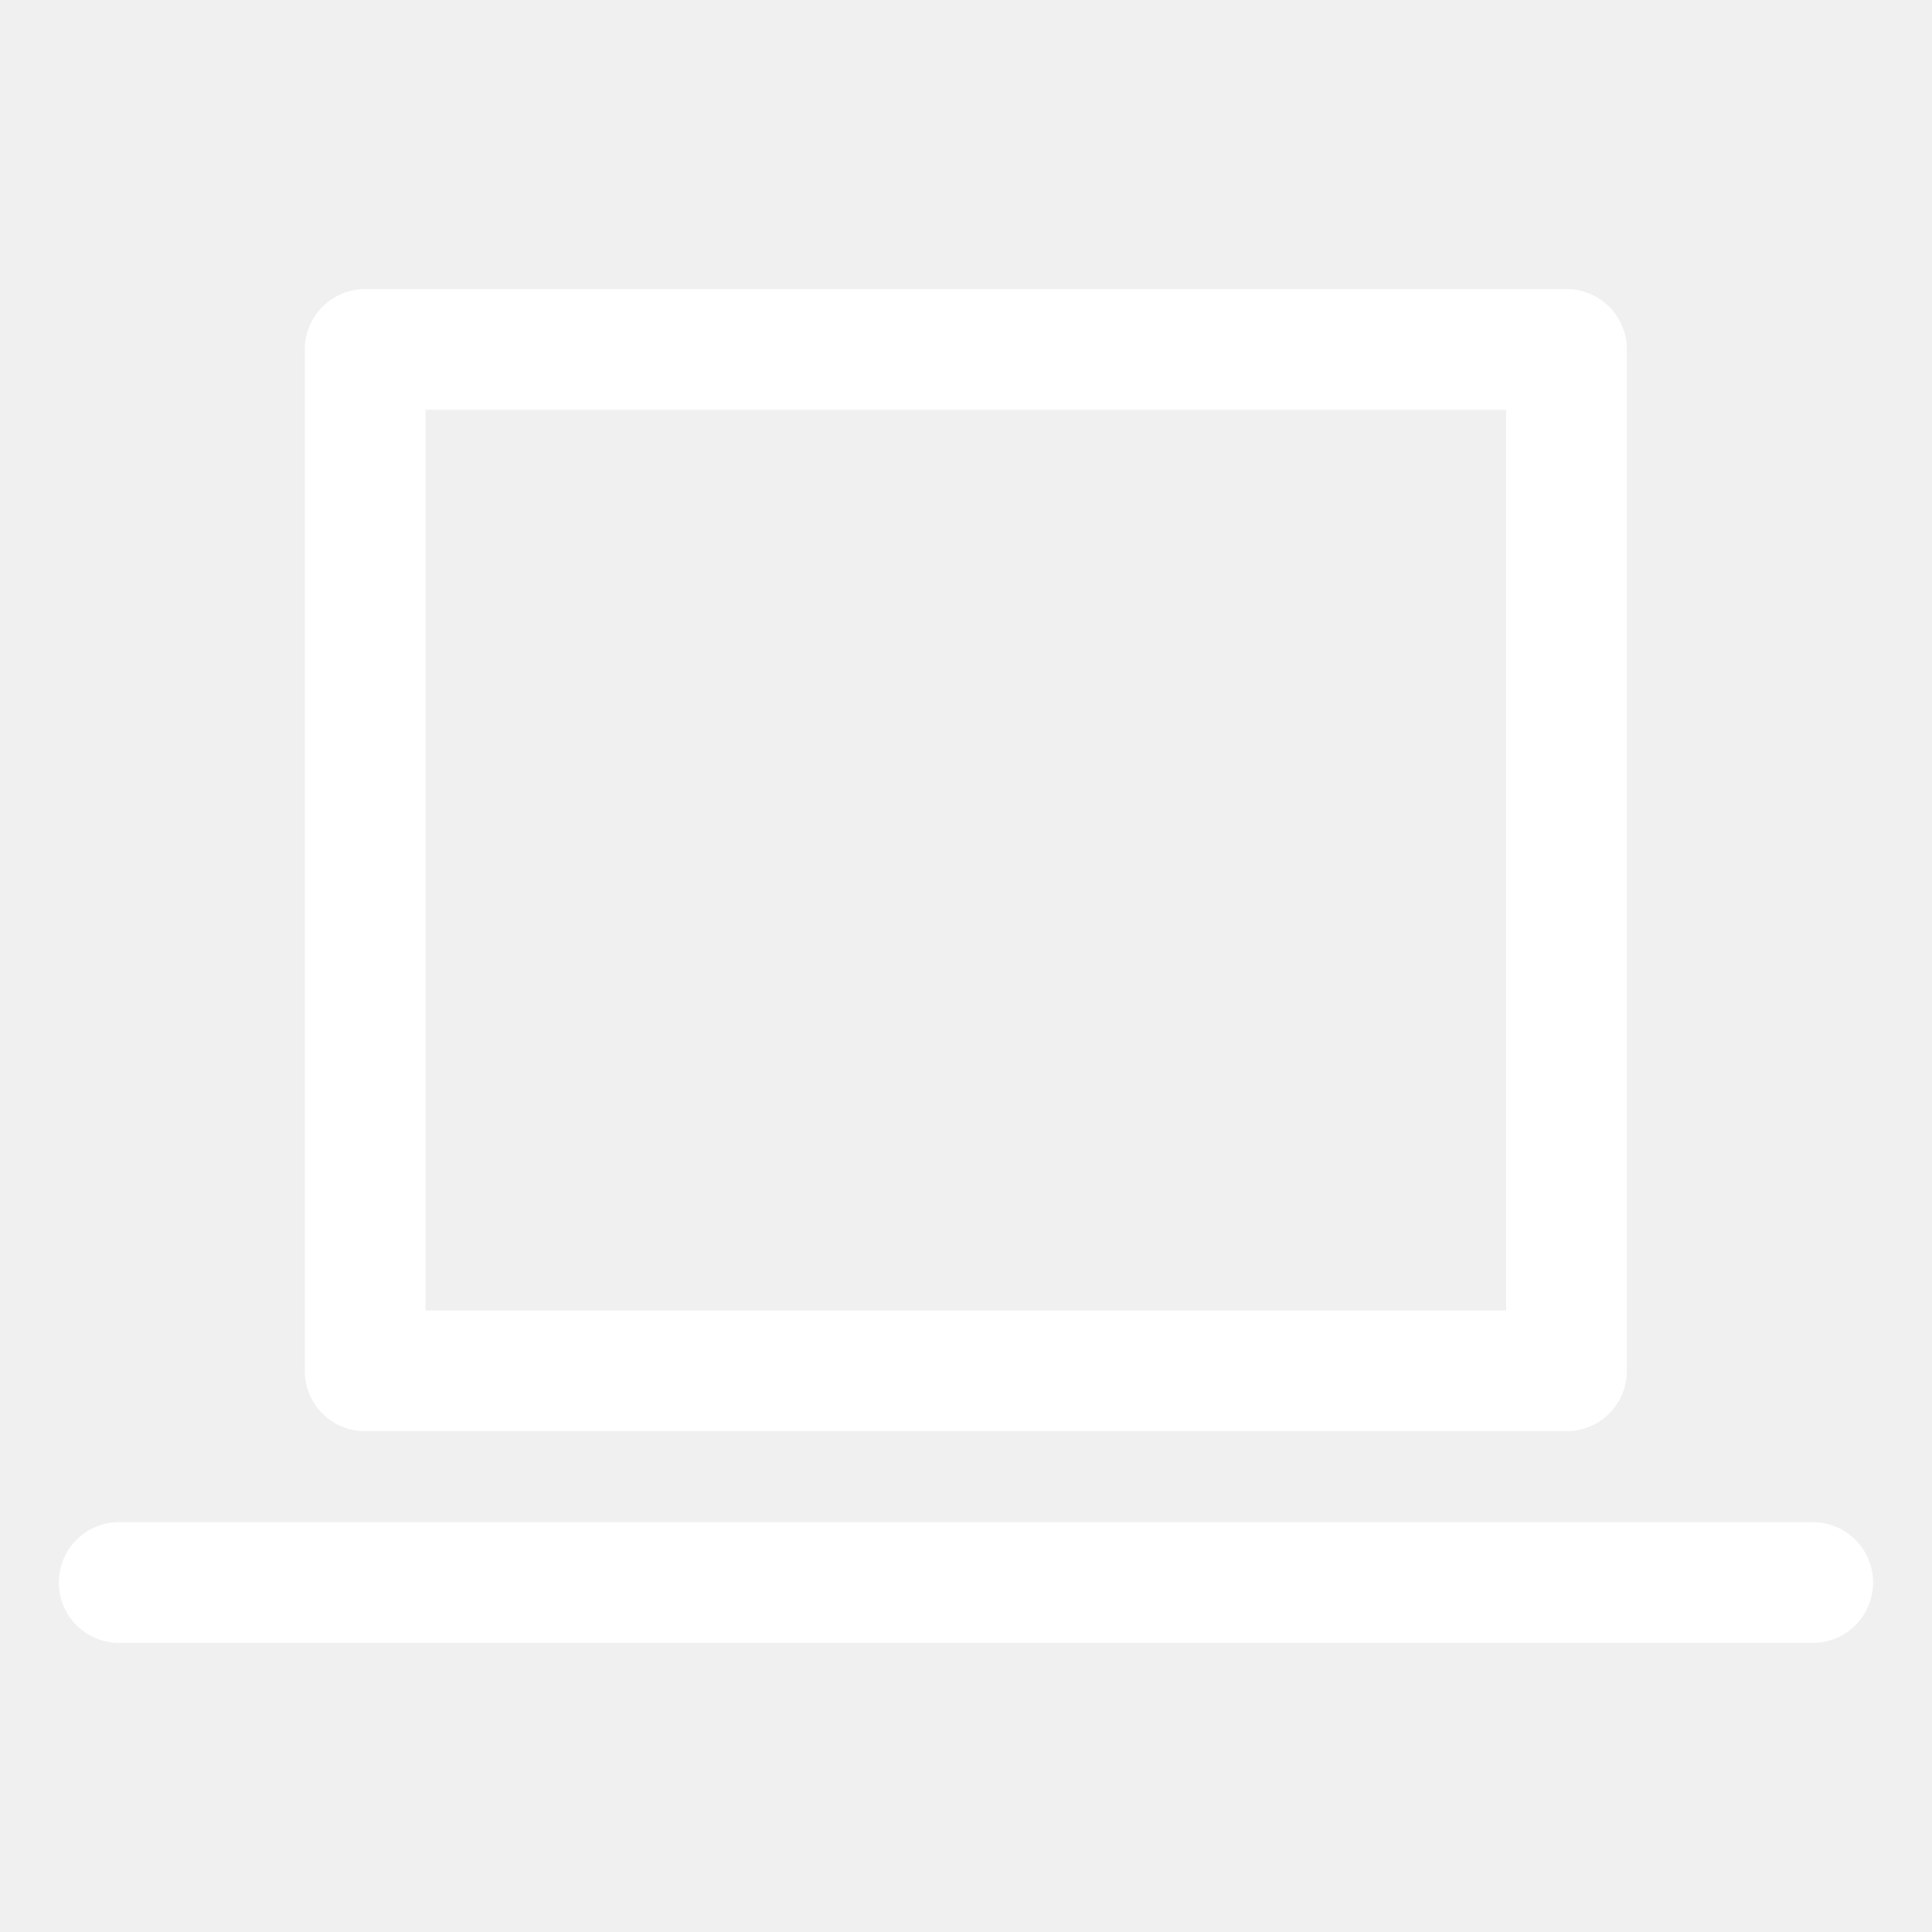
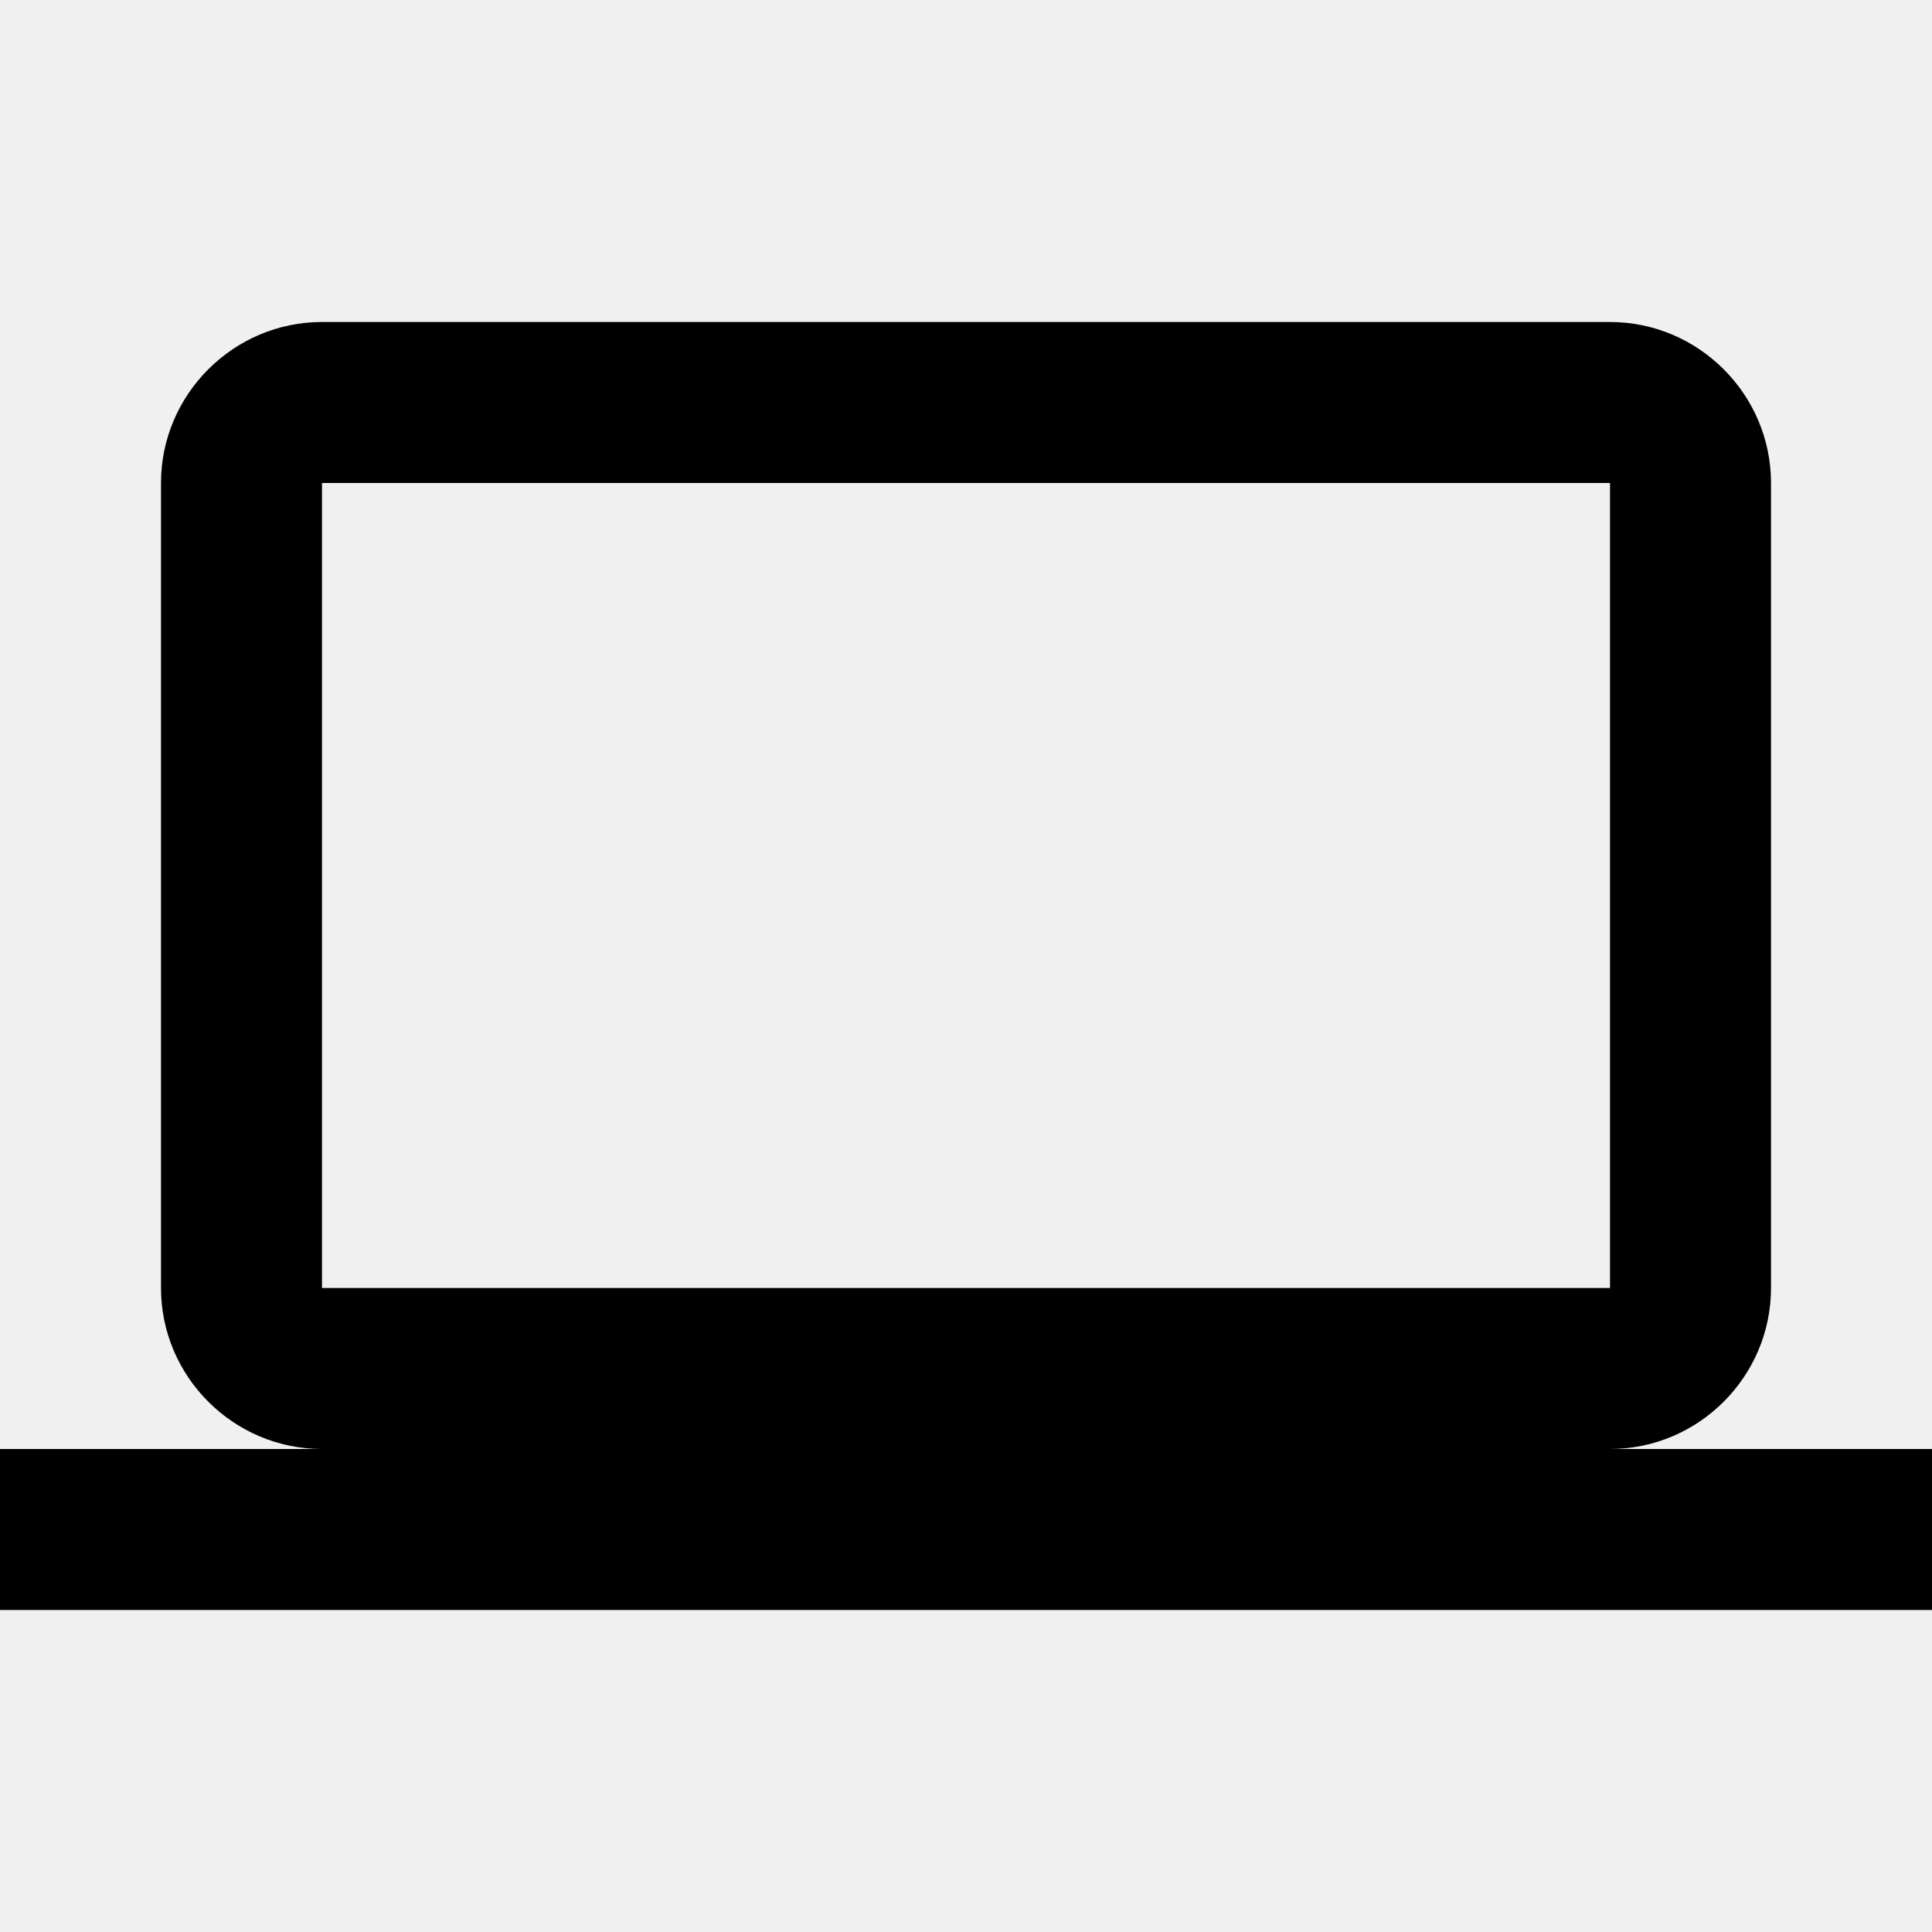
- <svg xmlns="http://www.w3.org/2000/svg" version="1.1" id="Layer_1" x="0px" y="0px" width="16px" height="16px" viewBox="0 0 16 16" style="enable-background:new 0 0 16 16;" xml:space="preserve">
-   <g>
-     <path style="fill:#FFFFFF;" d="M3.024,11.853h9.949c0.276,0,0.5-0.224,0.5-0.5V2.894c0-0.276-0.224-0.5-0.5-0.5H3.024   c-0.276,0-0.5,0.224-0.5,0.5v8.459C2.524,11.629,2.748,11.853,3.024,11.853z M3.524,3.394h8.949v7.459H3.524V3.394z" />
-     <path style="fill:#FFFFFF;" d="M15.013,12.606H0.987c-0.276,0-0.5,0.224-0.5,0.5s0.224,0.5,0.5,0.5h14.025   c0.276,0,0.5-0.224,0.5-0.5S15.289,12.606,15.013,12.606z" />
-   </g>
+ <svg xmlns="http://www.w3.org/2000/svg" width="24" height="24" viewBox="0 0 24 24">
+   <path d="M20 18c1.1 0 2-.9 2-2V6c0-1.1-.9-2-2-2H4c-1.1 0-2 .9-2 2v10c0 1.1.9 2 2 2H0v2h24v-2h-4zM4 6h16v10H4V6z" />
</svg>
